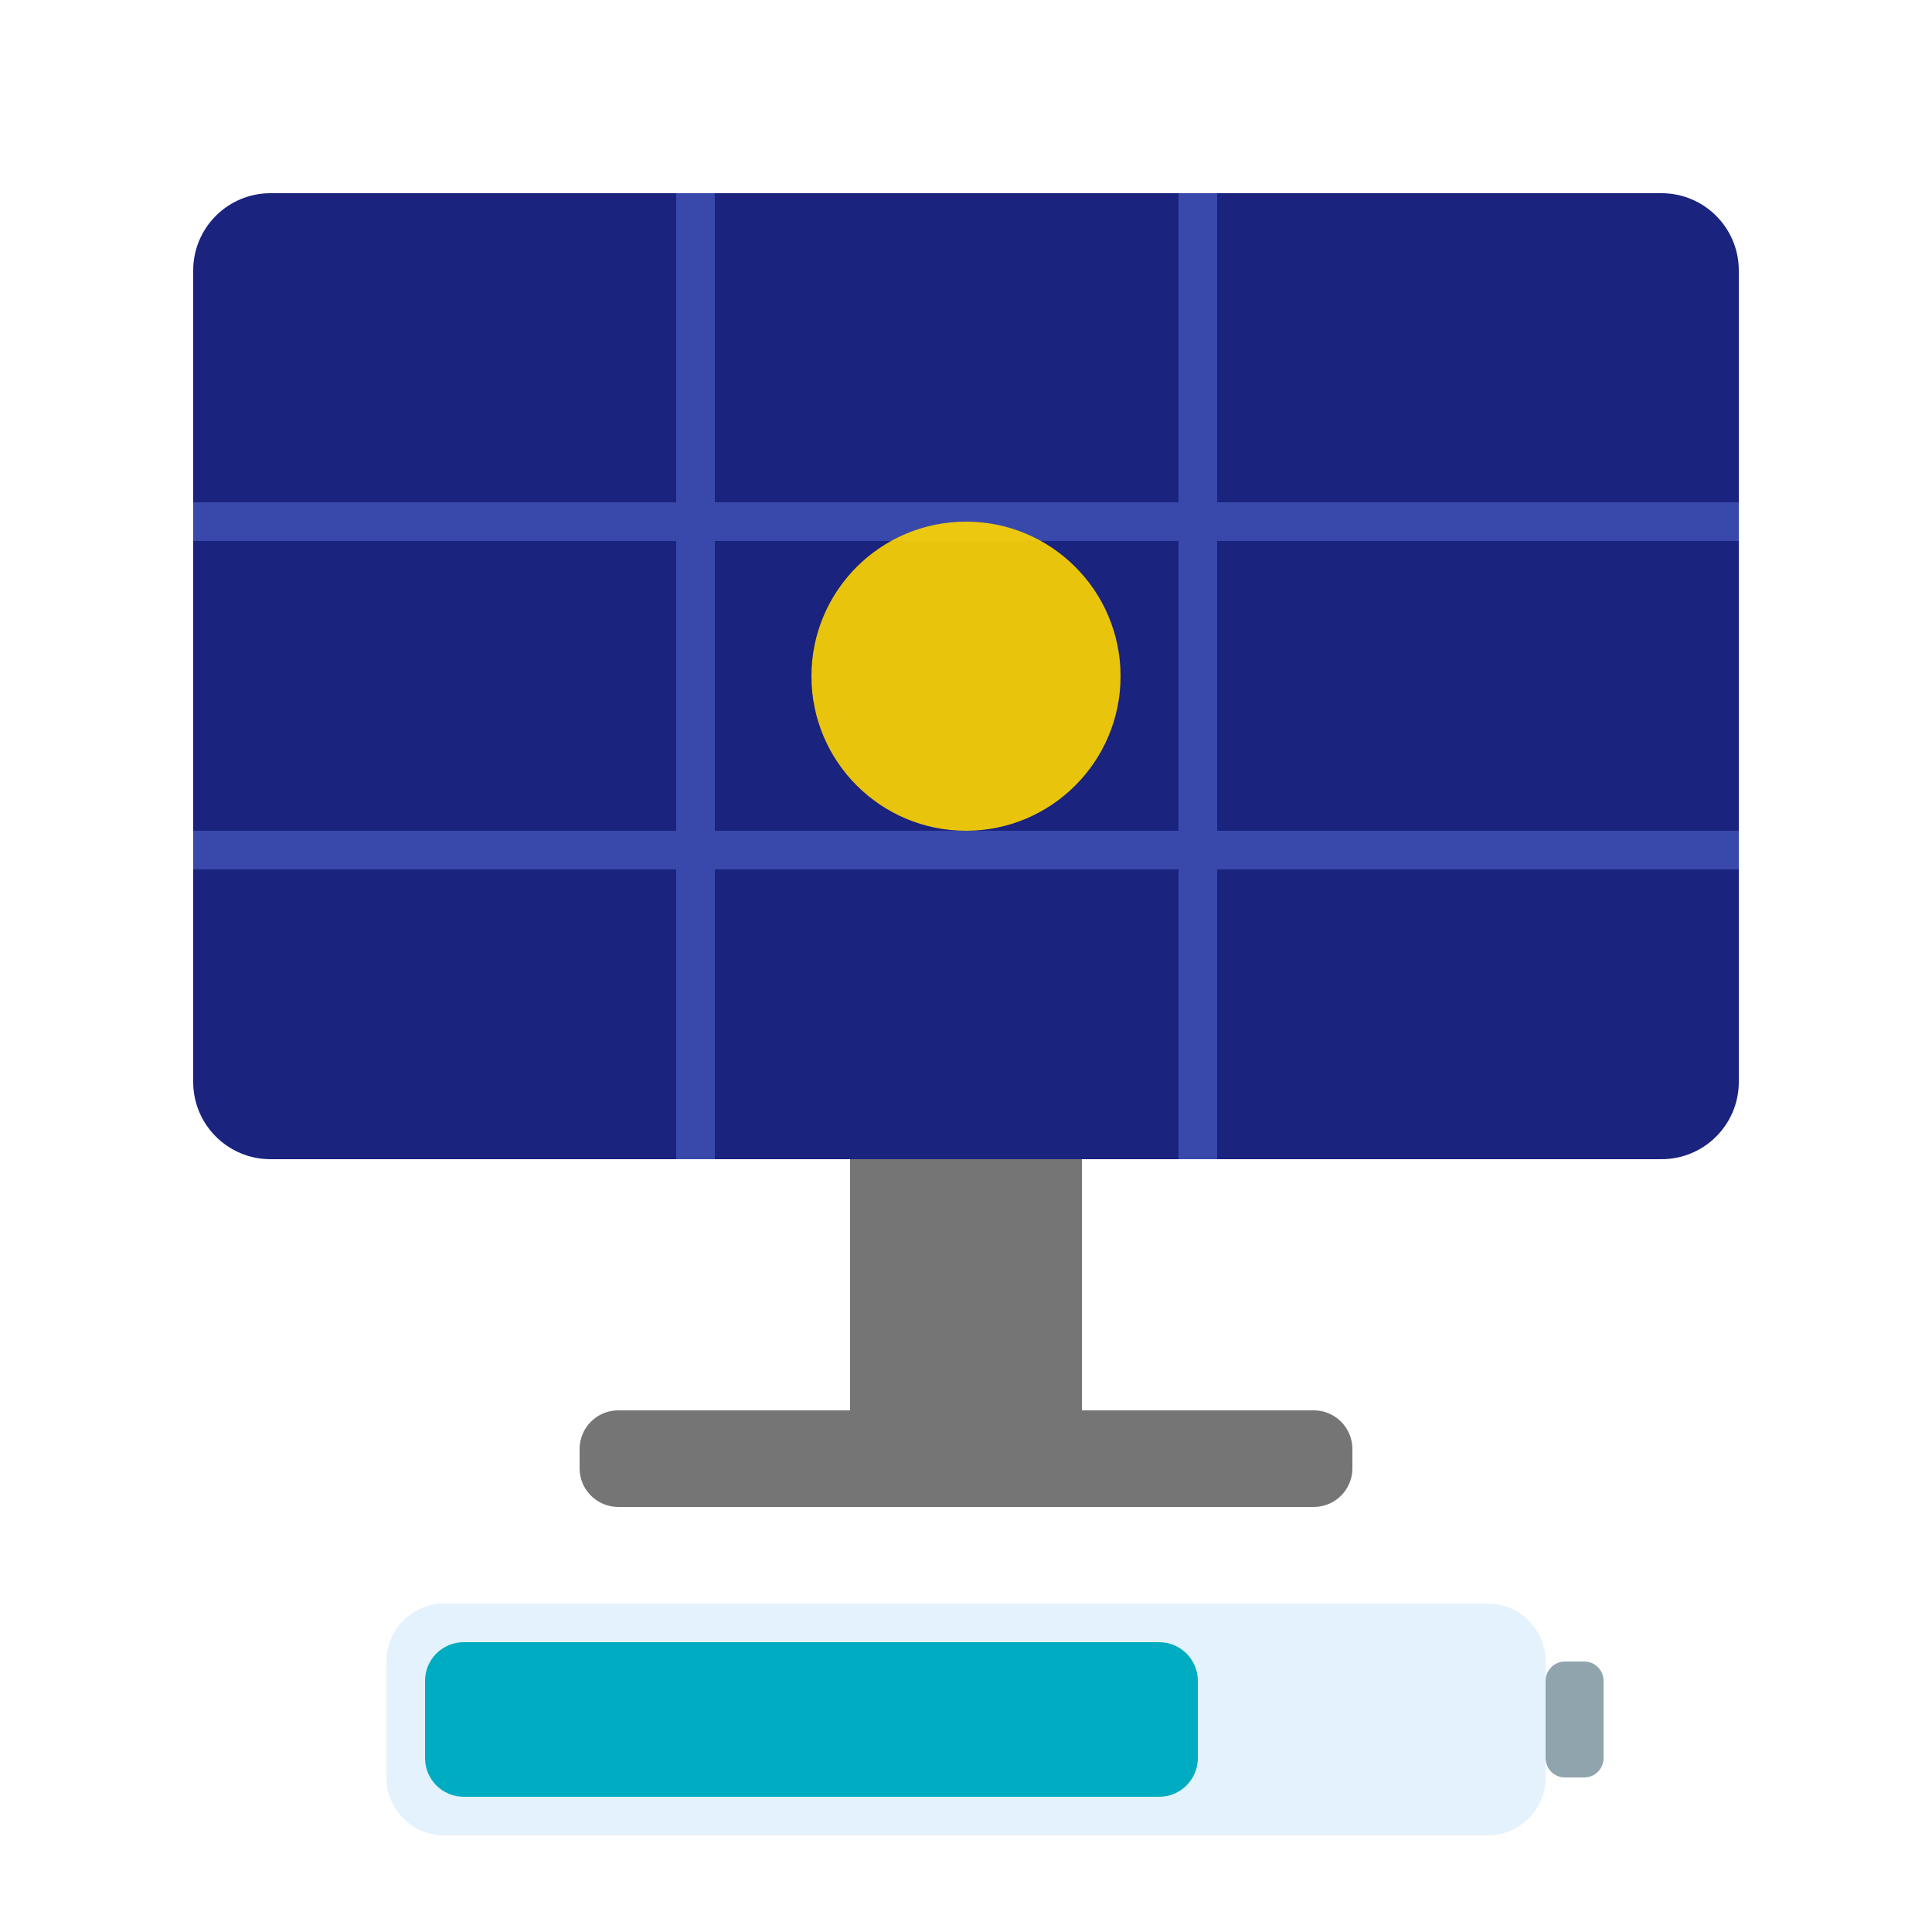
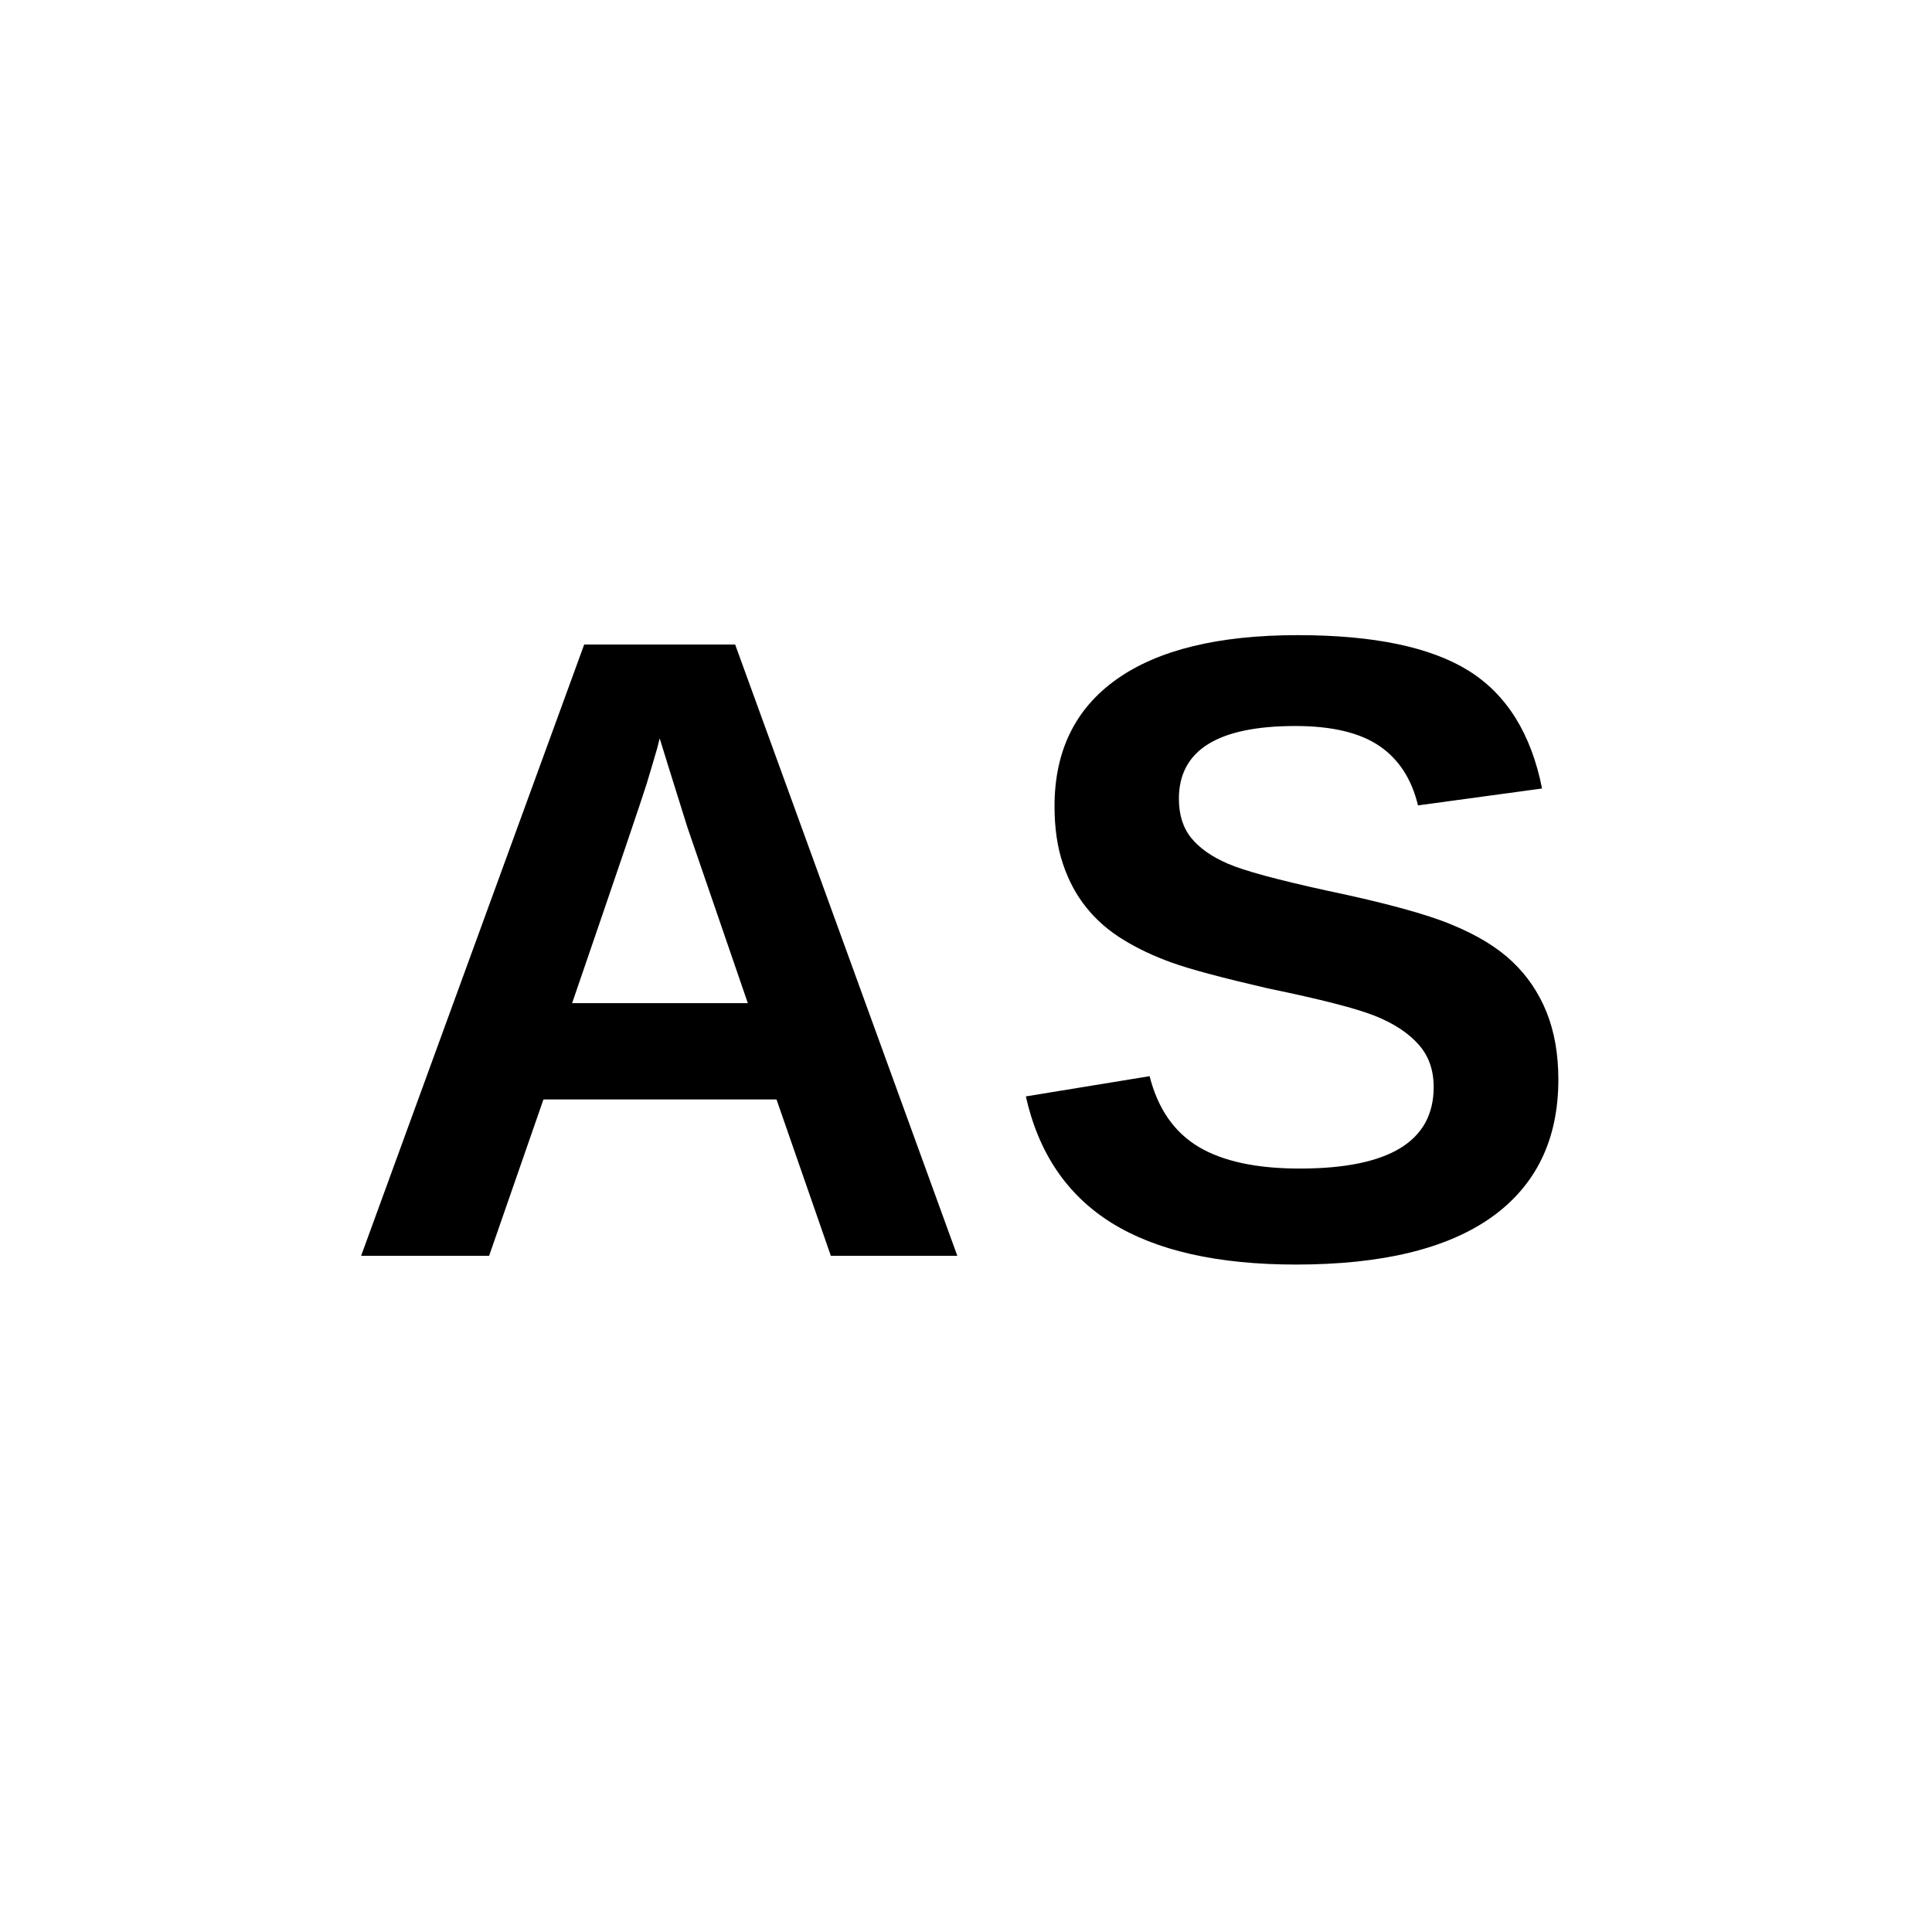
<svg xmlns="http://www.w3.org/2000/svg" viewBox="0 0 100 100">
-   <rect x="10" y="10" width="80" height="50" rx="4" fill="#1a237e" />
-   <line x1="36" y1="10" x2="36" y2="60" stroke="#3949ab" stroke-width="2" />
-   <line x1="62" y1="10" x2="62" y2="60" stroke="#3949ab" stroke-width="2" />
-   <line x1="10" y1="27" x2="90" y2="27" stroke="#3949ab" stroke-width="2" />
-   <line x1="10" y1="44" x2="90" y2="44" stroke="#3949ab" stroke-width="2" />
-   <circle cx="50" cy="35" r="8" fill="#ffd600" opacity="0.9" />
-   <rect x="44" y="60" width="12" height="14" fill="#757575" />
-   <rect x="30" y="73" width="40" height="5" rx="2" fill="#757575" />
-   <rect x="20" y="83" width="60" height="12" rx="3" fill="#e3f2fd" />
-   <rect x="22" y="85" width="40" height="8" rx="2" fill="#00acc1" />
-   <rect x="80" y="86" width="3" height="6" rx="1" fill="#90a4ae" />
+   <text x="50" y="65" text-anchor="middle" font-family="Arial, Helvetica, sans-serif" font-weight="700" font-size="46" letter-spacing="1" fill="black">AS</text>
</svg>
